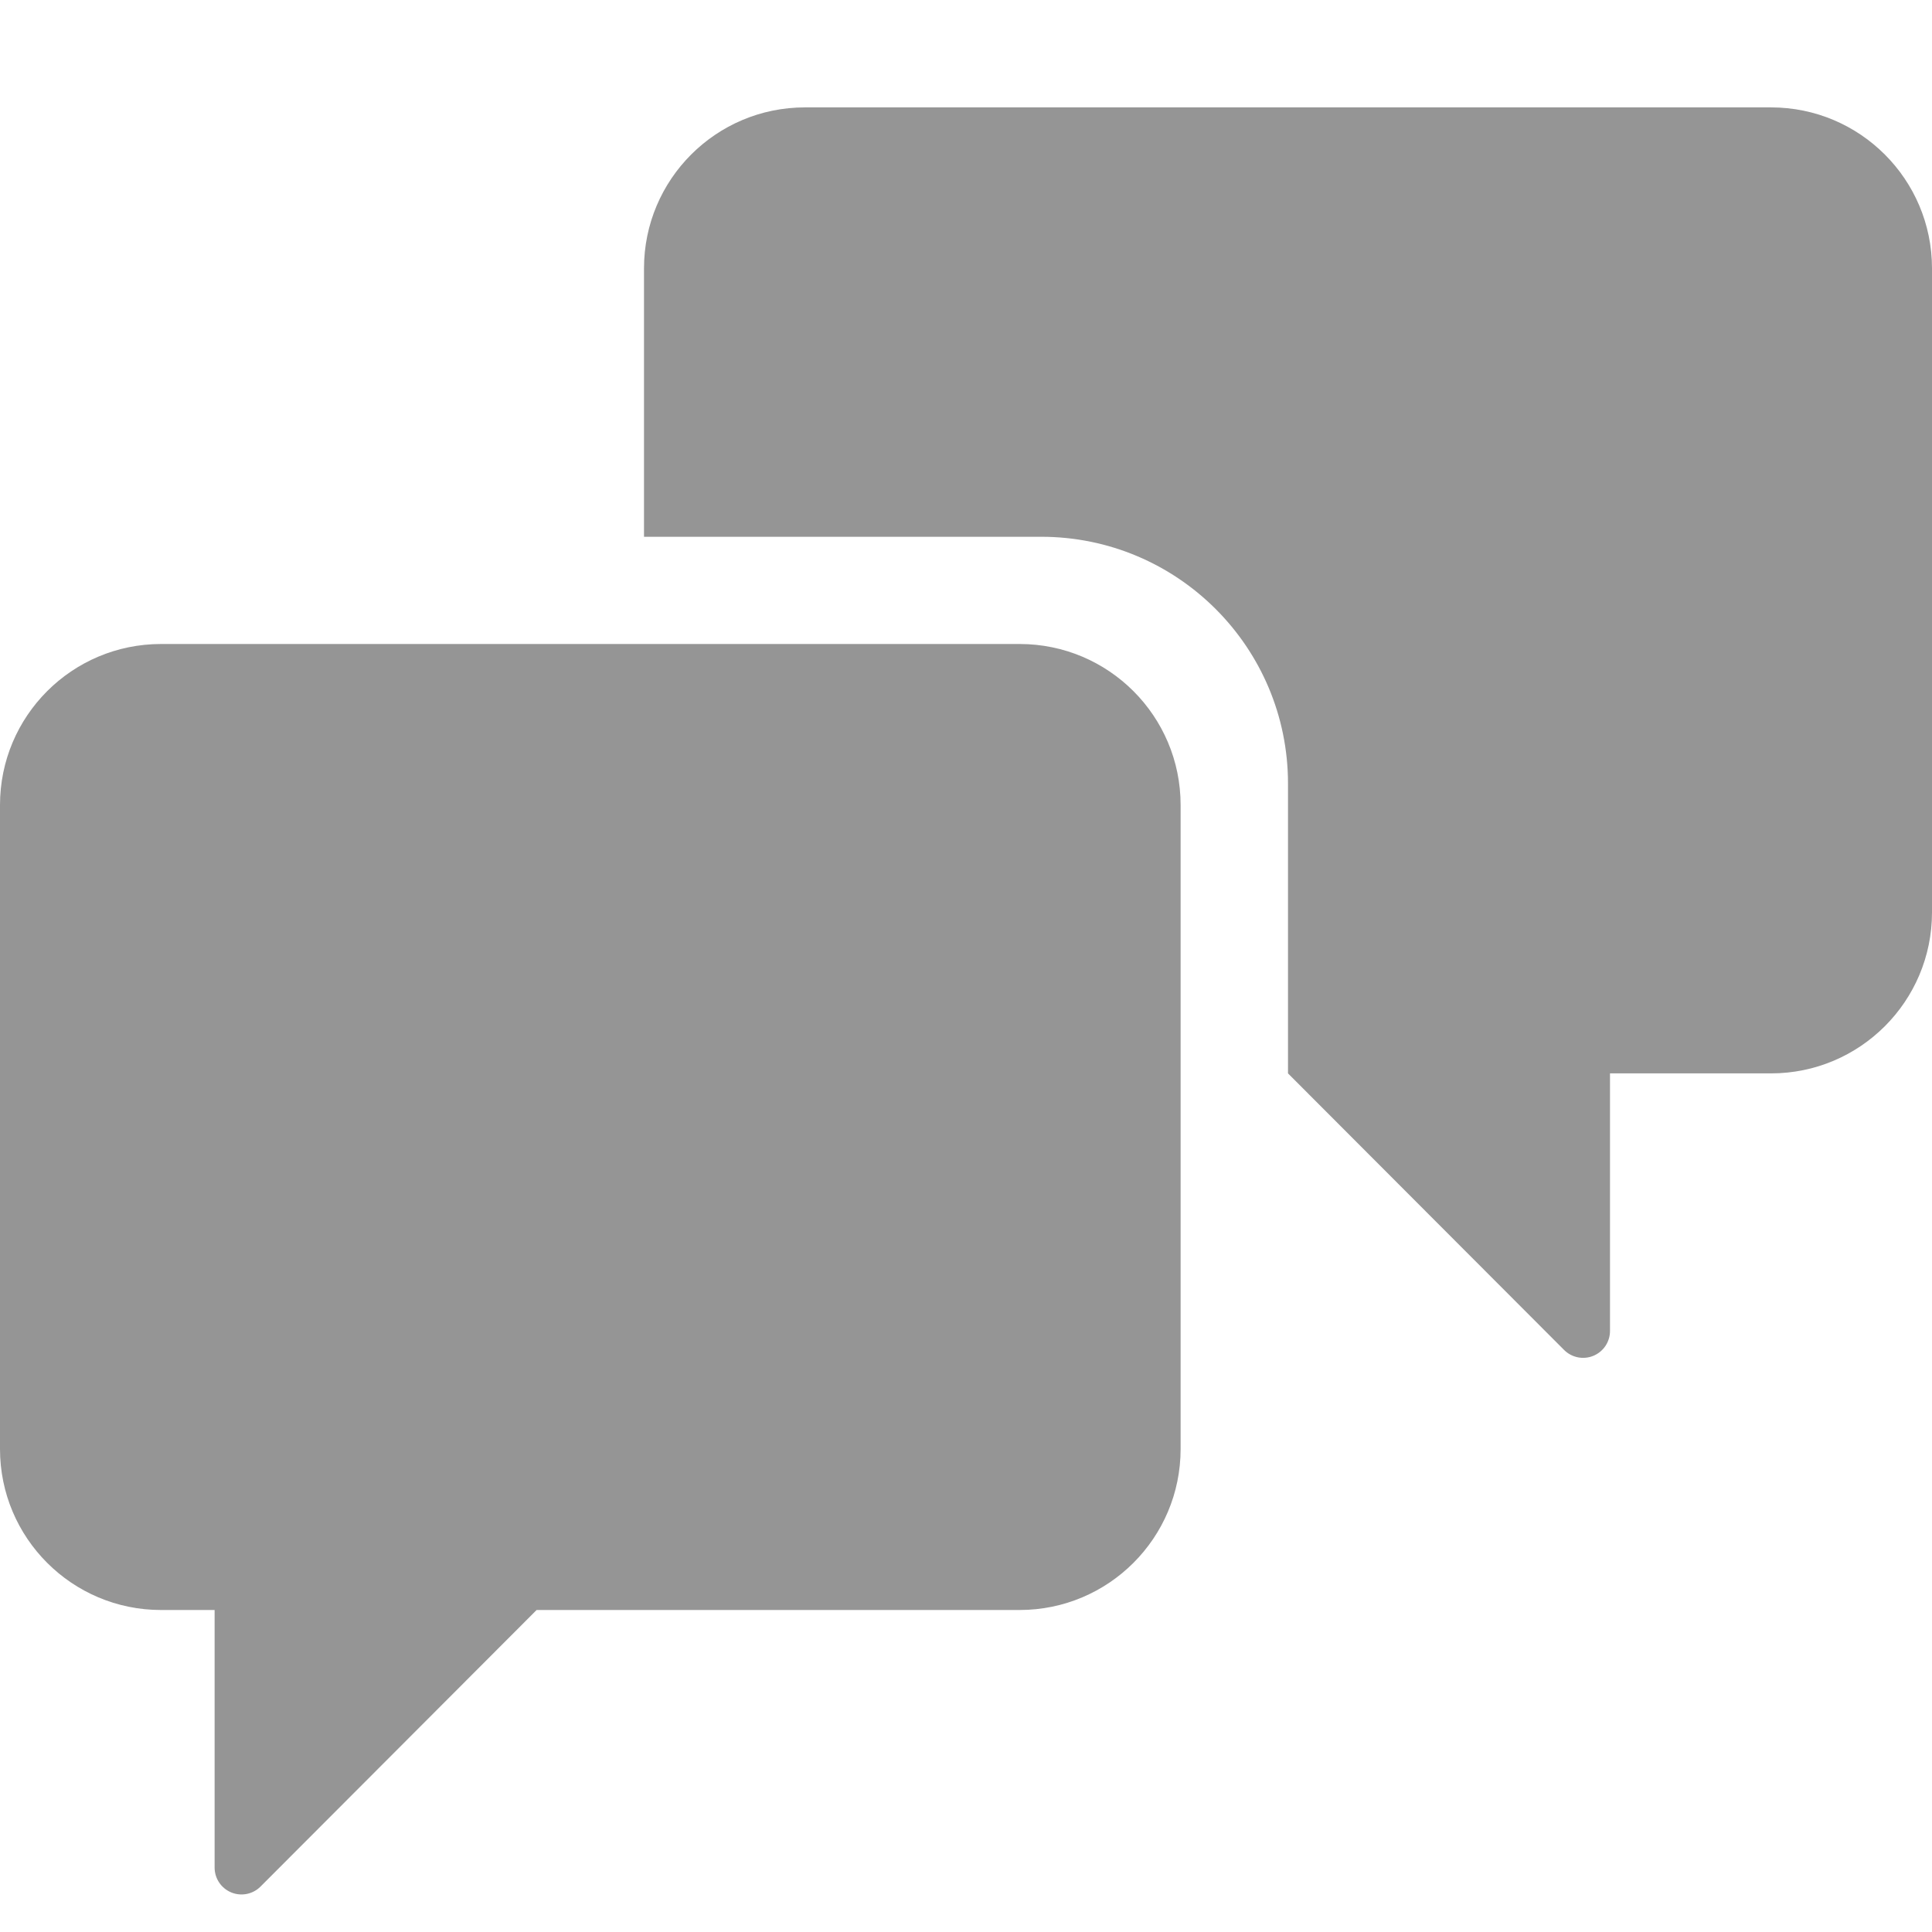
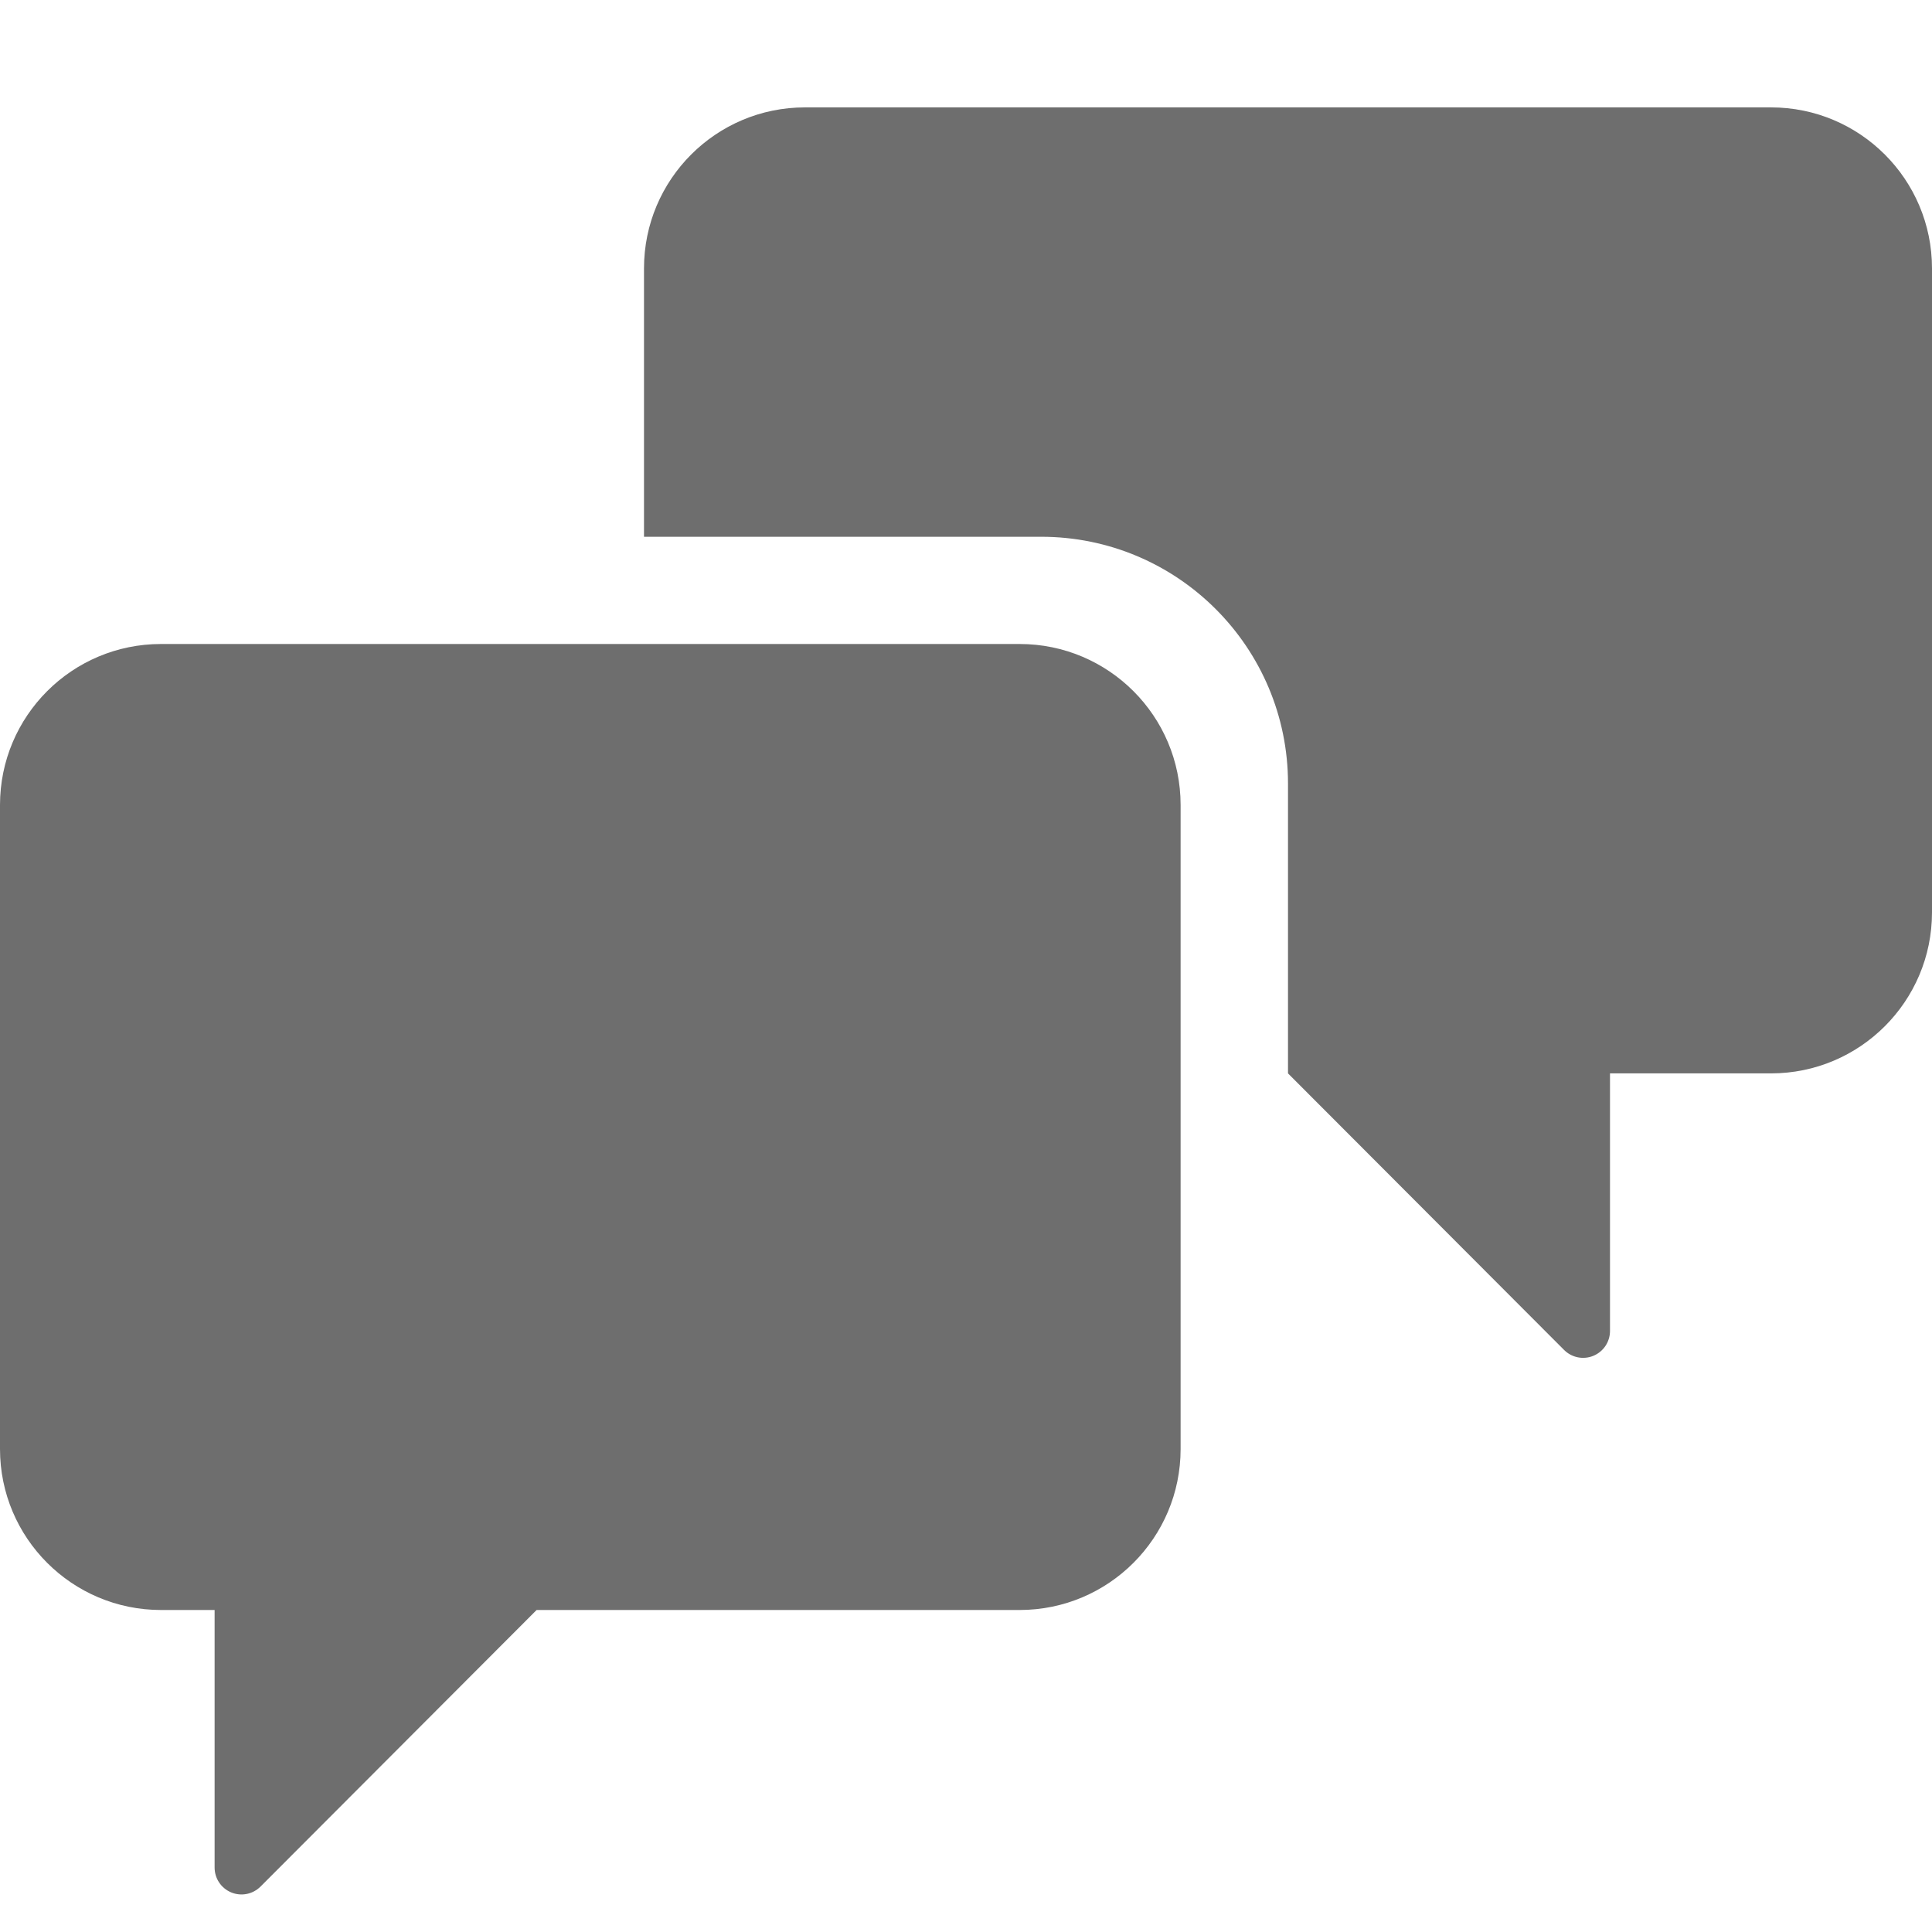
<svg xmlns="http://www.w3.org/2000/svg" id="Group_170539" data-name="Group 170539" width="13" height="13" viewBox="0 0 12 12">
-   <rect id="Canvas" width="13" height="13" fill="#959595" opacity="0" />
-   <path id="Path_33889" data-name="Path 33889" d="M1,6A1,1,0,0,0,0,7v4a1,1,0,0,0,1,1h.333v1.6a.167.167,0,0,0,.285.118L3.333,12h3a1,1,0,0,0,1-1V7a1,1,0,0,0-1-1Z" transform="translate(0 -2)" fill="#959595" />
-   <path id="Path_33890" data-name="Path 33890" d="M10,5.2A1.533,1.533,0,0,0,8.467,3.667H6V2A1,1,0,0,1,7,1h6a1,1,0,0,1,1,1V6a1,1,0,0,1-1,1H12V8.6a.167.167,0,0,1-.285.118L10,7Z" transform="translate(-2 -0.333)" fill="#959595" />
+   <rect id="Canvas" width="13" height="13" fill="#6e6e6e" opacity="0" />
+   <path id="Path_33889" data-name="Path 33889" d="M1,6A1,1,0,0,0,0,7v4a1,1,0,0,0,1,1h.333v1.6a.167.167,0,0,0,.285.118L3.333,12h3a1,1,0,0,0,1-1V7a1,1,0,0,0-1-1Z" transform="translate(0 -2)" fill="#6e6e6e" />
+   <path id="Path_33890" data-name="Path 33890" d="M10,5.2A1.533,1.533,0,0,0,8.467,3.667H6V2A1,1,0,0,1,7,1h6a1,1,0,0,1,1,1V6a1,1,0,0,1-1,1H12V8.6a.167.167,0,0,1-.285.118L10,7Z" transform="translate(-2 -0.333)" fill="#6e6e6e" />
</svg>
